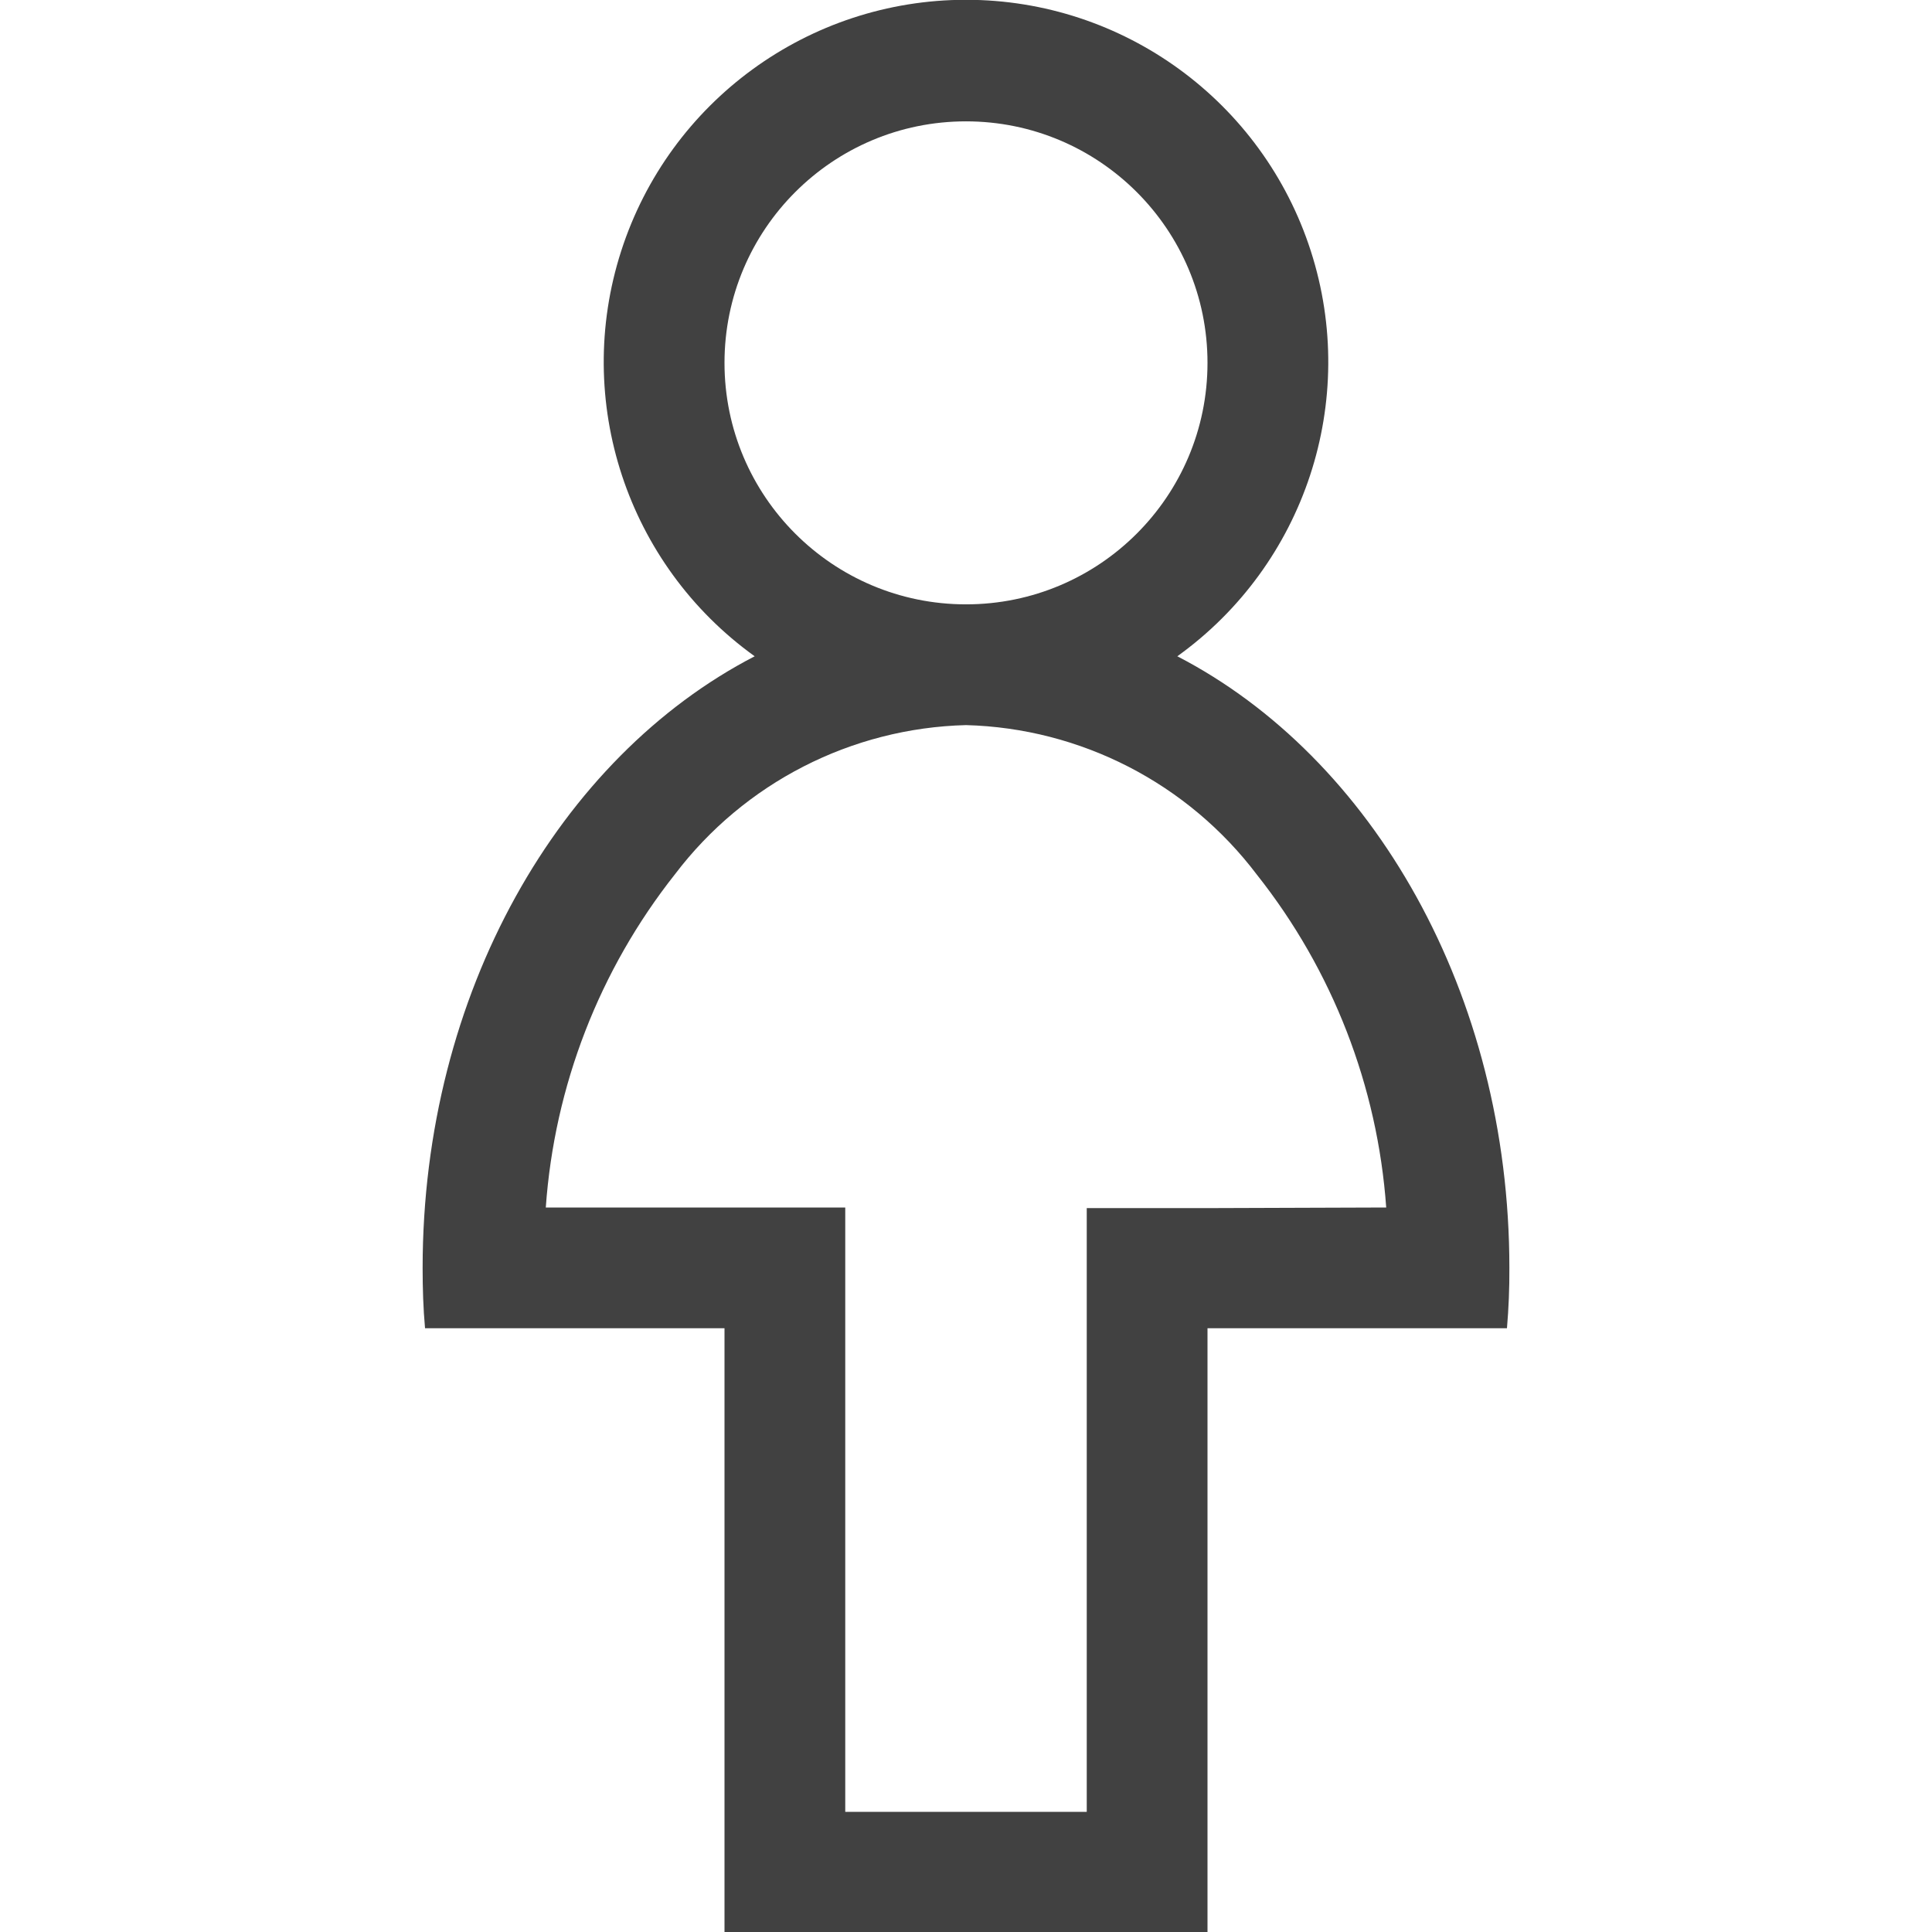
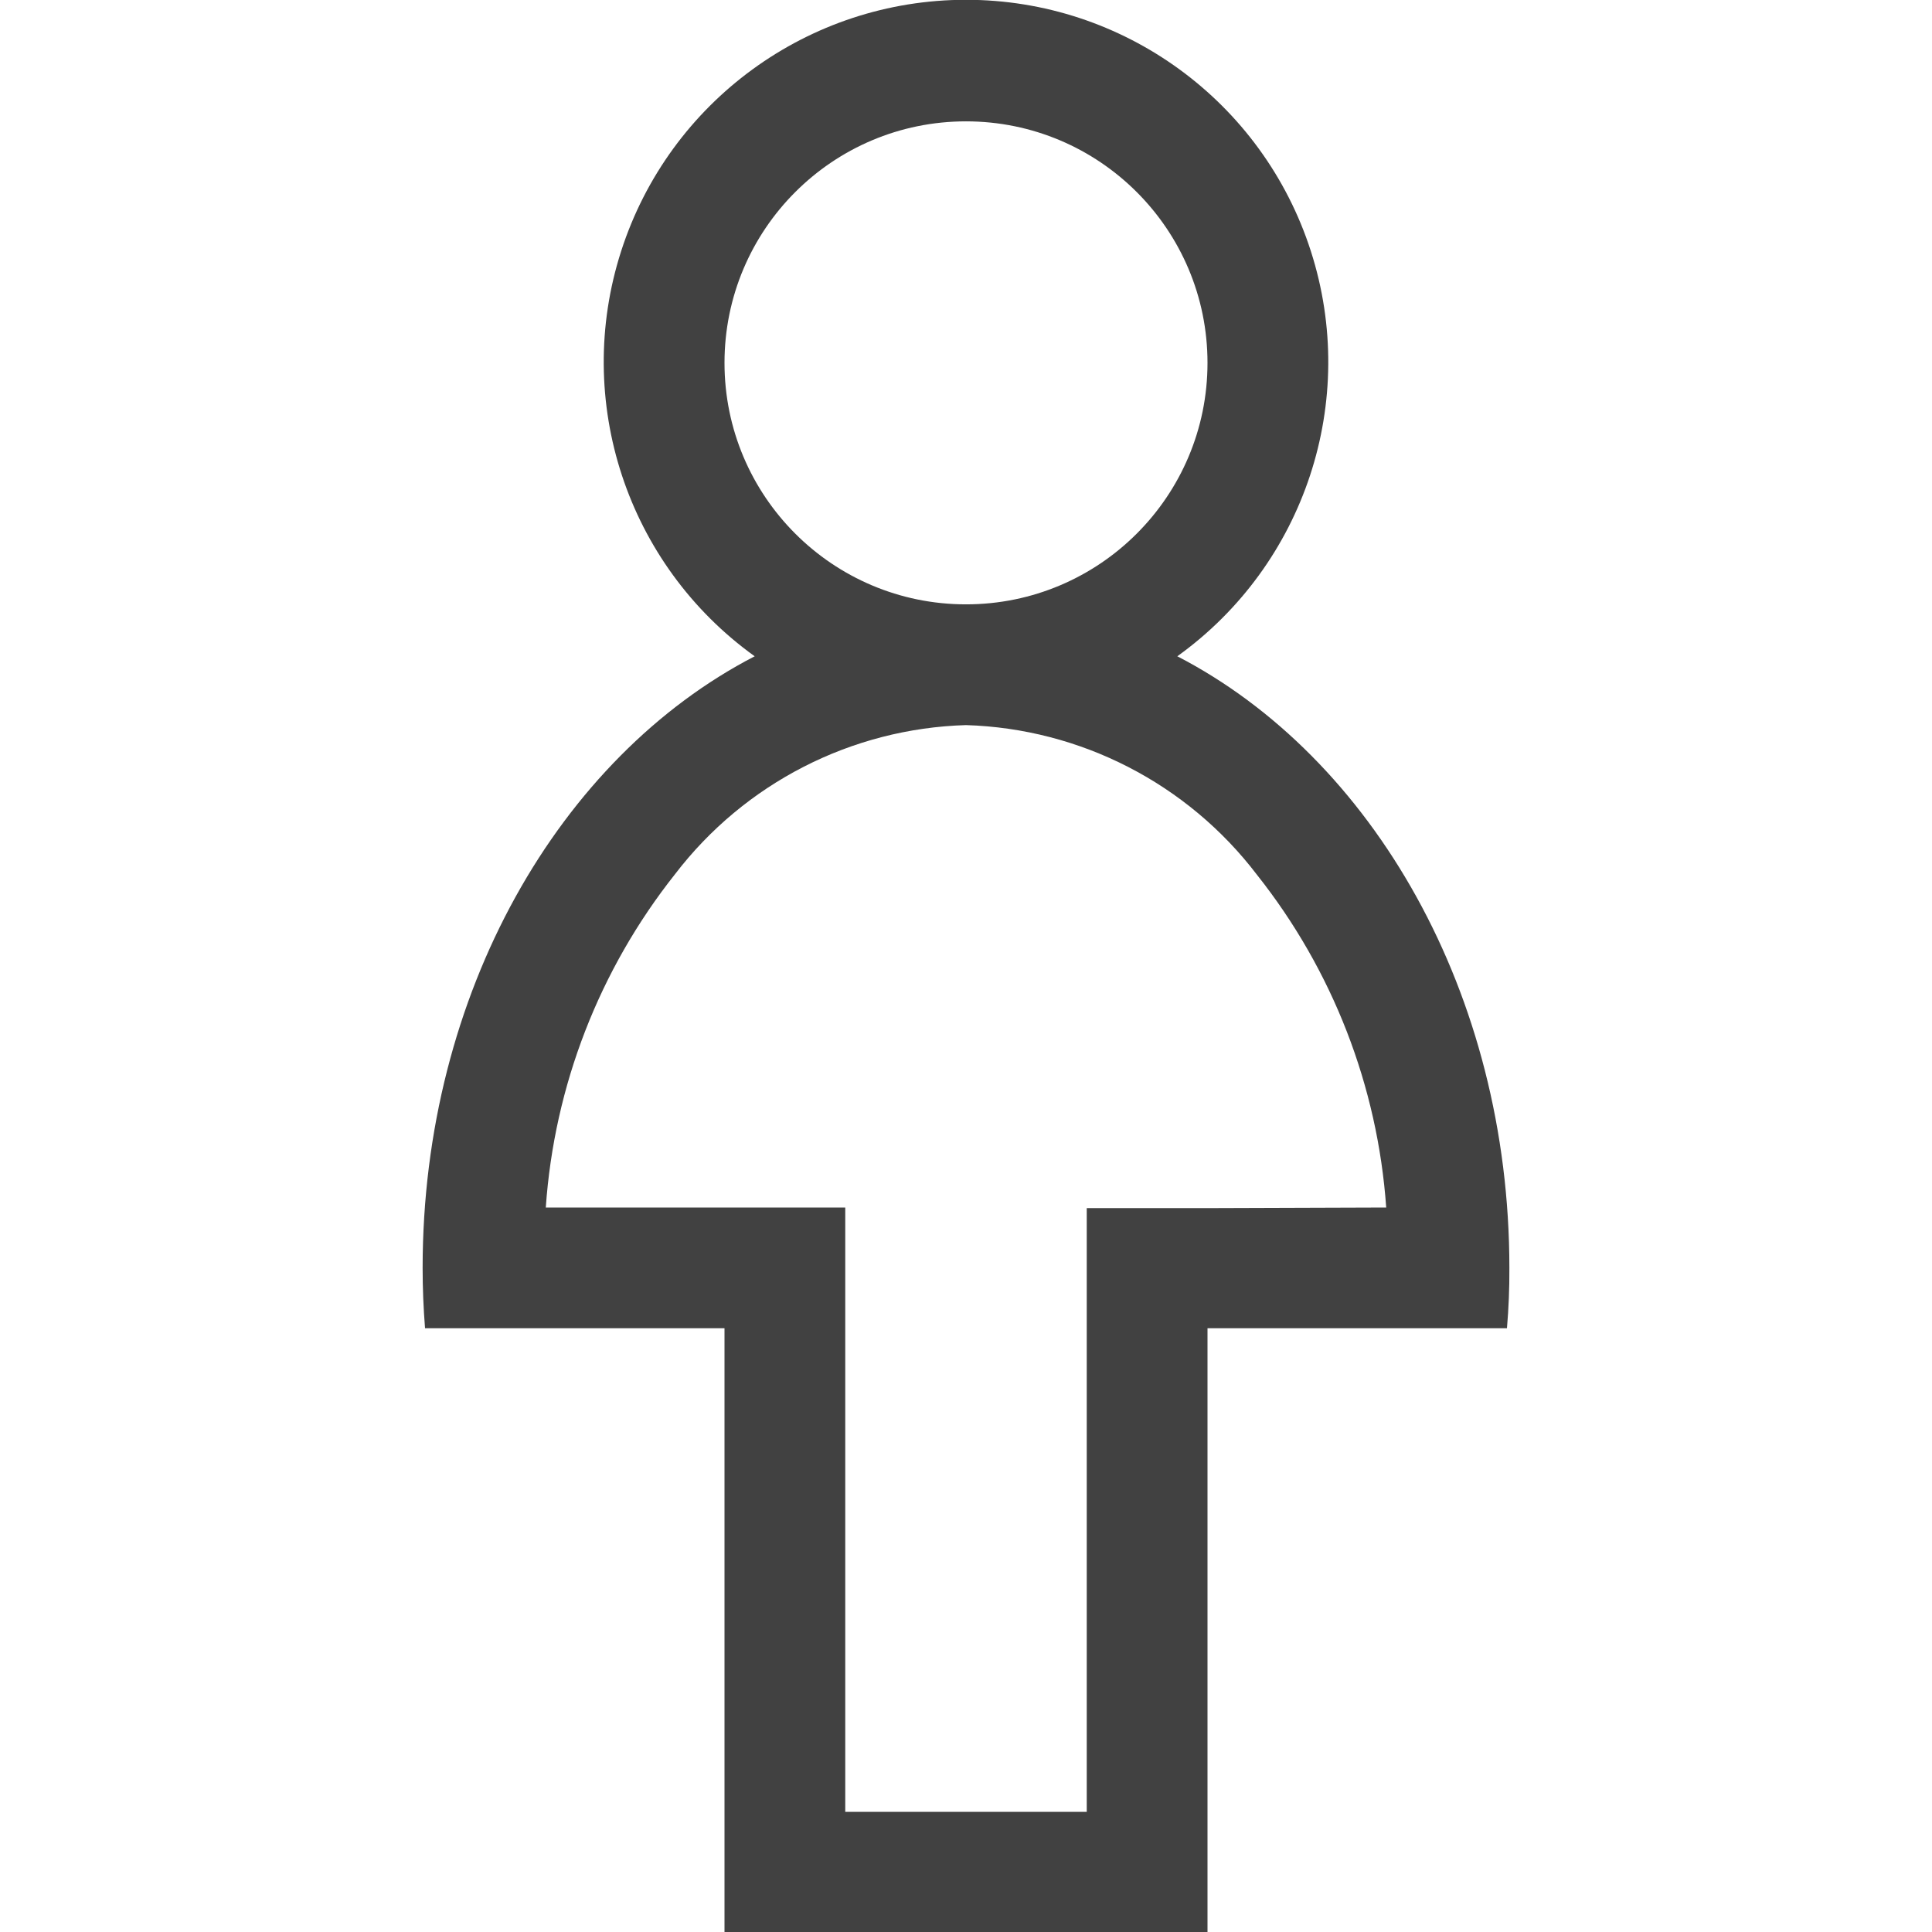
<svg xmlns="http://www.w3.org/2000/svg" viewBox="0 0 32 32">
-   <path fill="#414141" d="M19.5 10.87a6 6 0 1 0-7 0C9.27 12.54 7 16.45 7 21c0 .34.01.67.04 1H12v10h8V22h4.96a11 11 0 0 0 .04-1c0-4.55-2.27-8.46-5.5-10.13zM16 2.01a4 4 0 1 1-4 4 4 4 0 0 1 4-4zm4 18h-2v10h-4V20H9.04a10.04 10.04 0 0 1 2.14-5.52A6.25 6.25 0 0 1 16 12.01a6.25 6.25 0 0 1 4.82 2.48A10.02 10.02 0 0 1 22.96 20z" />
+   <path fill="#414141" d="M19.5 10.87a6 6 0 1 0-7 0C9.27 12.54 7 16.45 7 21q0 .5.04 1H12v10h8V22h4.96a11 11 0 0 0 .04-1c0-4.55-2.27-8.46-5.5-10.13M16 2.01a4 4 0 1 1-4 4 4 4 0 0 1 4-4m4 18h-2v10h-4V20H9.04a10 10 0 0 1 2.14-5.52A6.3 6.3 0 0 1 16 12.01a6.3 6.3 0 0 1 4.82 2.48A10 10 0 0 1 22.96 20z" />
</svg>
